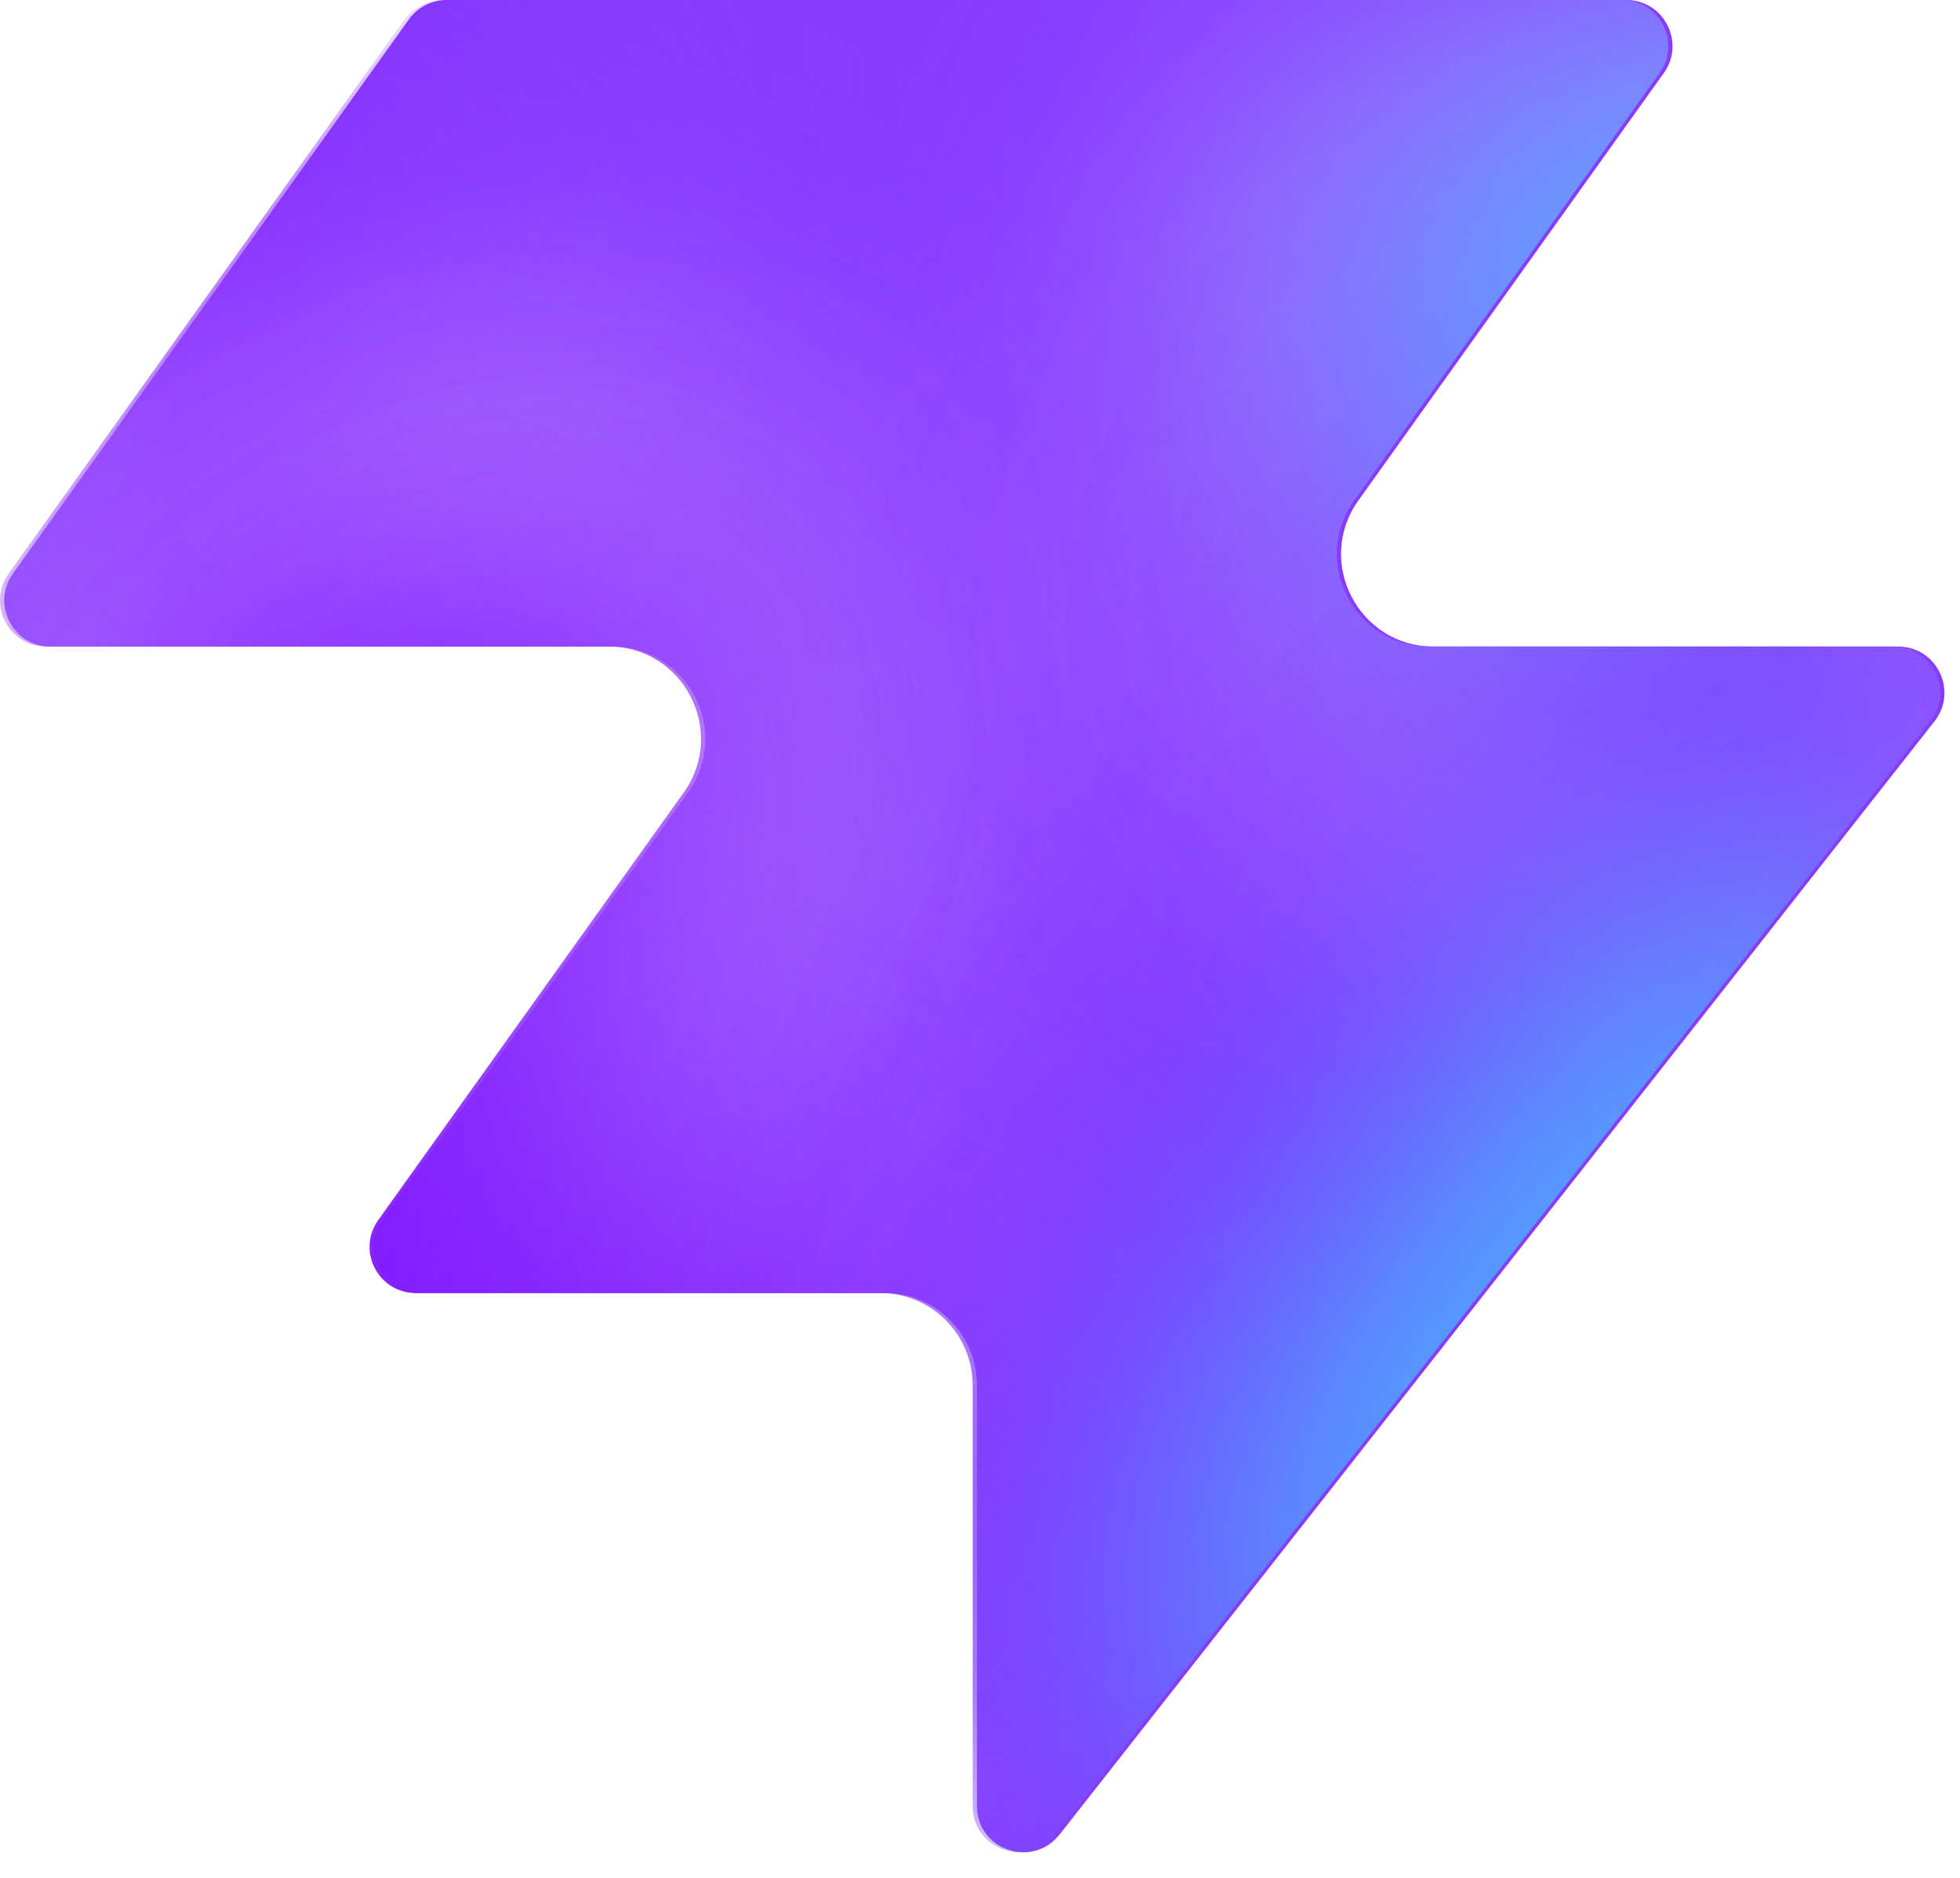
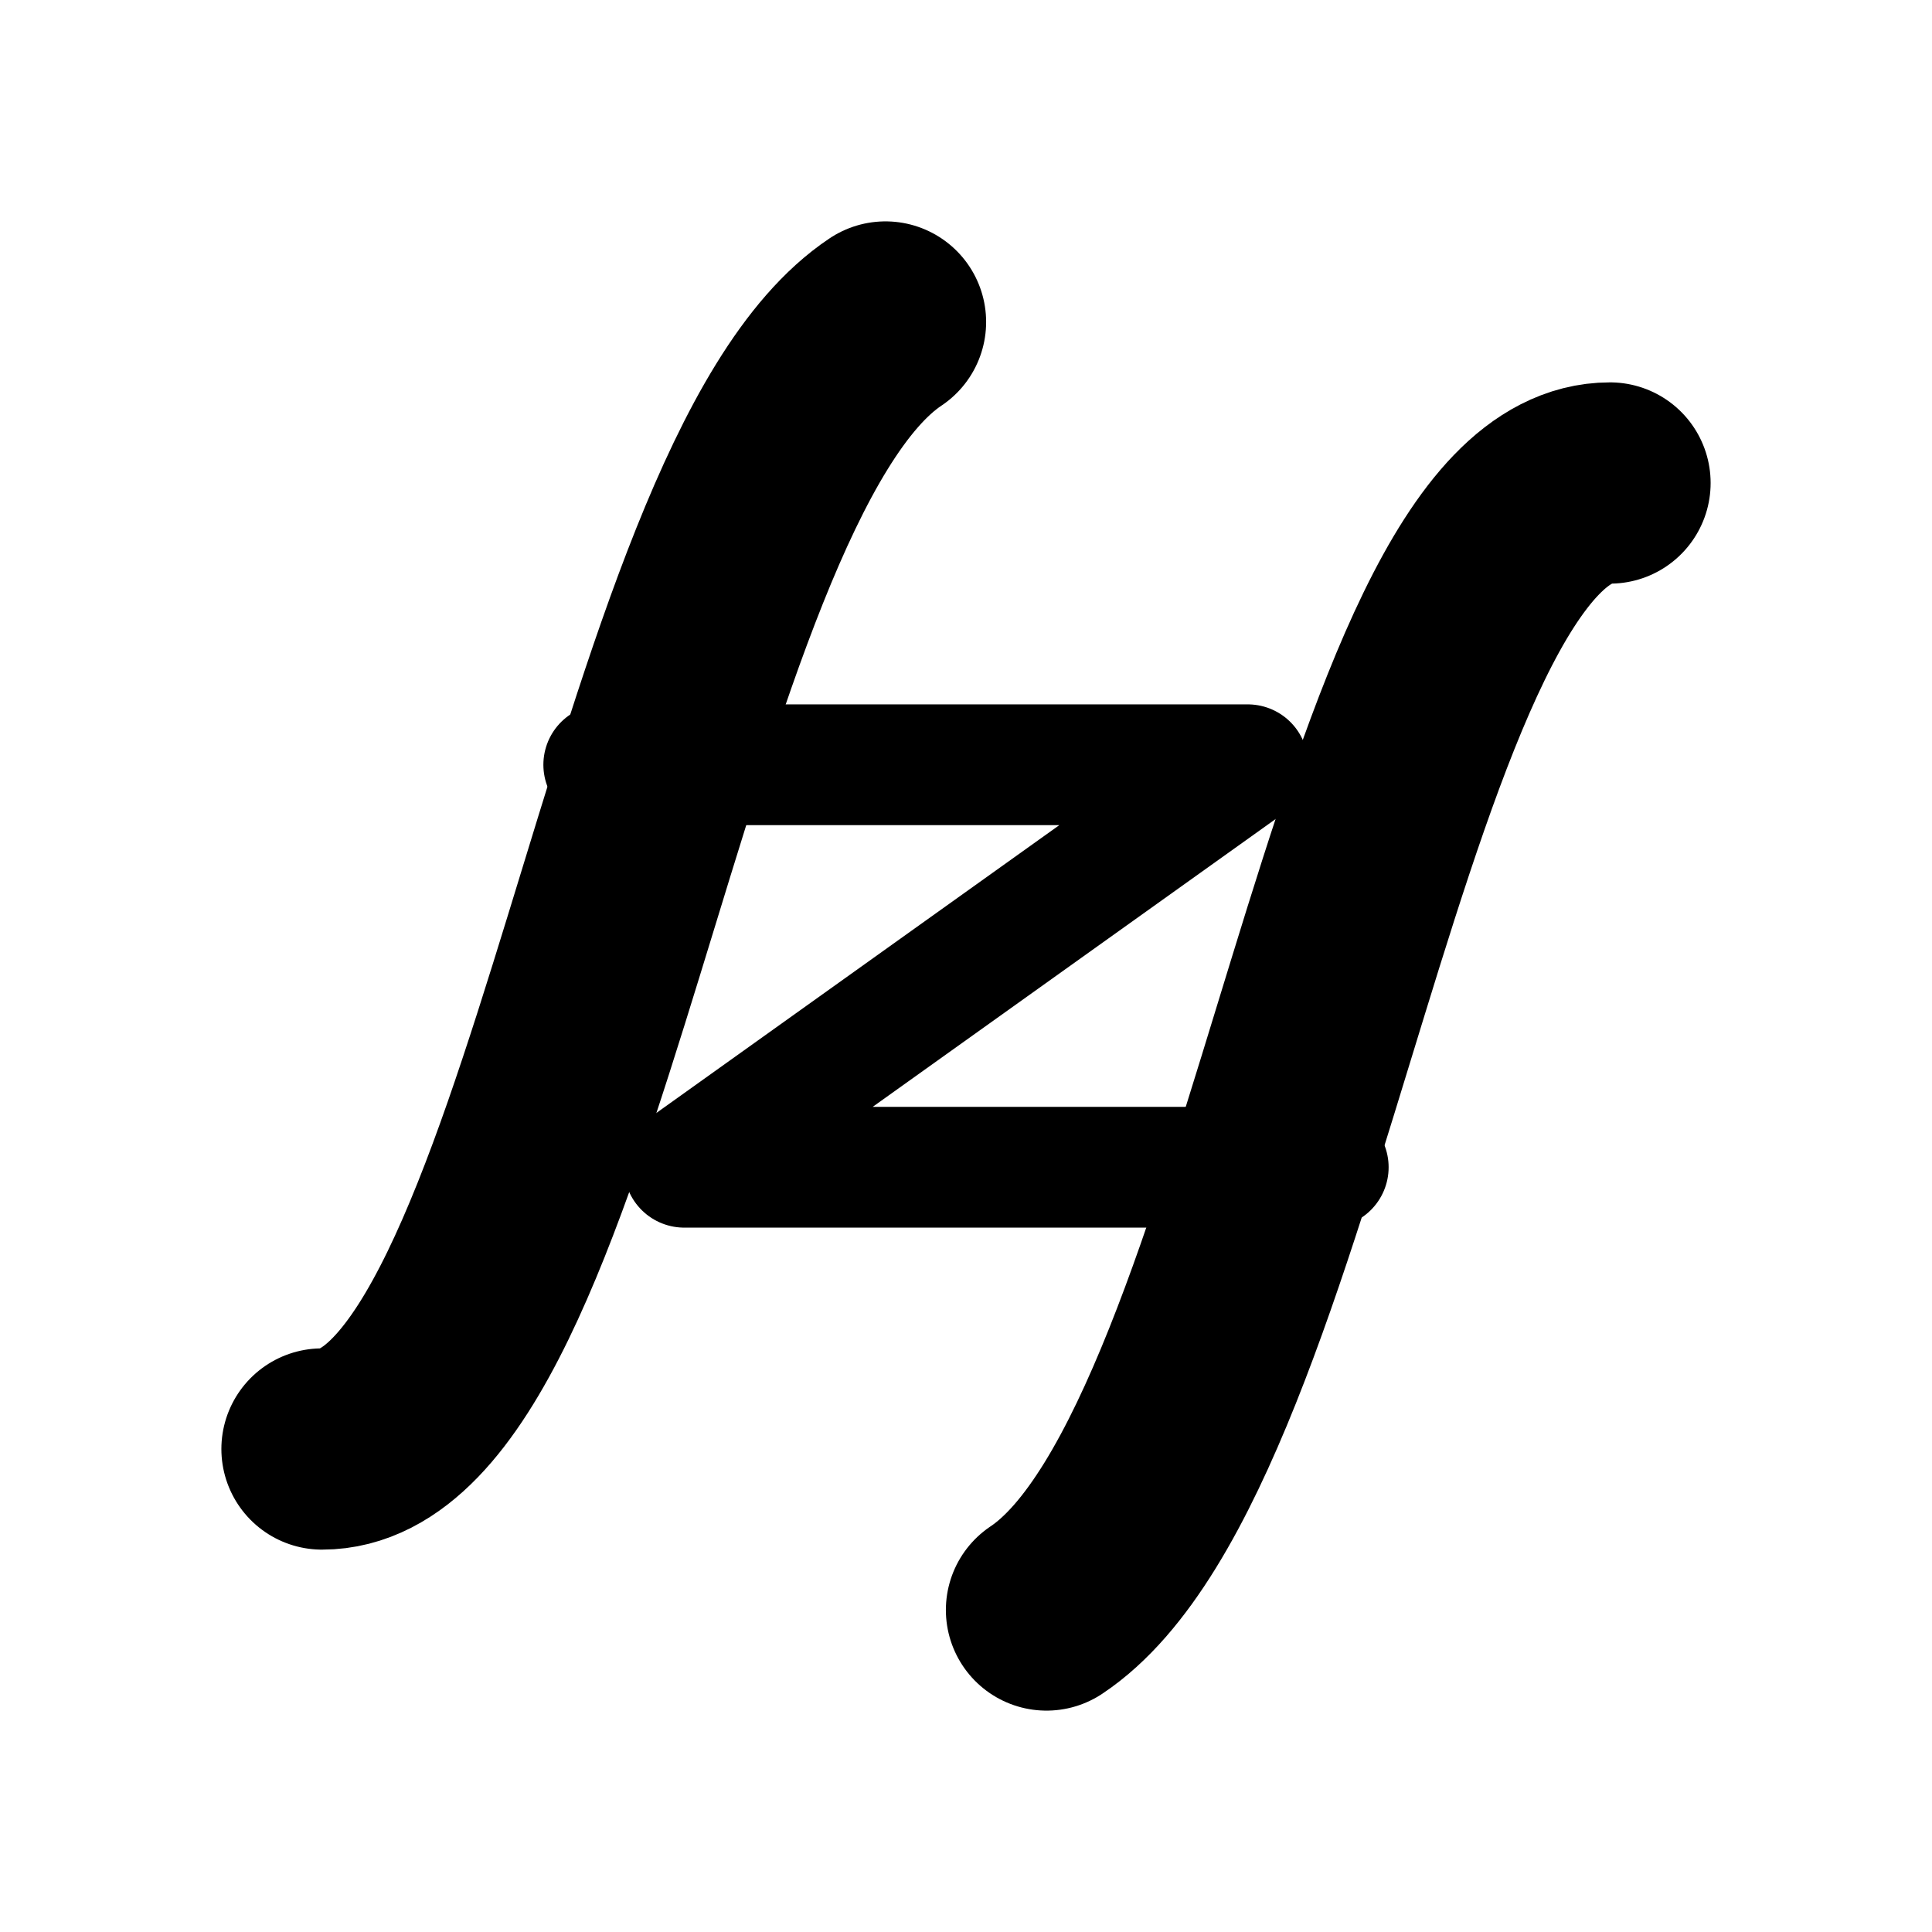
- <svg xmlns="http://www.w3.org/2000/svg" width="48" height="46" fill="none" viewBox="0 0 48 46">
-   <path fill="#863bff" d="M25.946 44.938c-.664.845-2.021.375-2.021-.698V33.937a2.26 2.26 0 0 0-2.262-2.262H10.287c-.92 0-1.456-1.04-.92-1.788l7.48-10.471c1.07-1.497 0-3.578-1.842-3.578H1.237c-.92 0-1.456-1.04-.92-1.788L10.013.474c.214-.297.556-.474.92-.474h28.894c.92 0 1.456 1.04.92 1.788l-7.48 10.471c-1.07 1.498 0 3.579 1.842 3.579h11.377c.943 0 1.473 1.088.89 1.83L25.947 44.94z" style="fill:#863bff;fill:color(display-p3 .525 .23 1);fill-opacity:1" />
-   <mask id="a" width="48" height="46" x="0" y="0" maskUnits="userSpaceOnUse" style="mask-type:alpha">
-     <path fill="#000" d="M25.842 44.938c-.664.844-2.021.375-2.021-.698V33.937a2.26 2.26 0 0 0-2.262-2.262H10.183c-.92 0-1.456-1.04-.92-1.788l7.48-10.471c1.07-1.498 0-3.579-1.842-3.579H1.133c-.92 0-1.456-1.04-.92-1.787L9.91.473c.214-.297.556-.474.92-.474h28.894c.92 0 1.456 1.04.92 1.788l-7.48 10.471c-1.07 1.498 0 3.578 1.842 3.578h11.377c.943 0 1.473 1.088.89 1.832L25.843 44.94z" style="fill:#000;fill-opacity:1" />
-   </mask>
-   <g mask="url(#a)">
-     <g filter="url(#b)">
-       <ellipse cx="5.508" cy="14.704" fill="#ede6ff" rx="5.508" ry="14.704" style="fill:#ede6ff;fill:color(display-p3 .927 .903 1);fill-opacity:1" transform="matrix(.00324 1 1 -.00324 -4.47 31.516)" />
-     </g>
-     <g filter="url(#c)">
-       <ellipse cx="10.399" cy="29.851" fill="#ede6ff" rx="10.399" ry="29.851" style="fill:#ede6ff;fill:color(display-p3 .927 .903 1);fill-opacity:1" transform="matrix(.00324 1 1 -.00324 -39.328 7.883)" />
-     </g>
-     <g filter="url(#d)">
-       <ellipse cx="5.508" cy="30.487" fill="#7e14ff" rx="5.508" ry="30.487" style="fill:#7e14ff;fill:color(display-p3 .492 .077 1);fill-opacity:1" transform="rotate(89.814 -25.913 -14.639)scale(1 -1)" />
-     </g>
-     <g filter="url(#e)">
-       <ellipse cx="5.508" cy="30.599" fill="#7e14ff" rx="5.508" ry="30.599" style="fill:#7e14ff;fill:color(display-p3 .492 .077 1);fill-opacity:1" transform="rotate(89.814 -32.644 -3.334)scale(1 -1)" />
-     </g>
-     <g filter="url(#f)">
-       <ellipse cx="5.508" cy="30.599" fill="#7e14ff" rx="5.508" ry="30.599" style="fill:#7e14ff;fill:color(display-p3 .492 .077 1);fill-opacity:1" transform="matrix(.00324 1 1 -.00324 -34.34 30.47)" />
-     </g>
-     <g filter="url(#g)">
-       <ellipse cx="14.072" cy="22.078" fill="#ede6ff" rx="14.072" ry="22.078" style="fill:#ede6ff;fill:color(display-p3 .927 .903 1);fill-opacity:1" transform="rotate(93.35 24.506 48.493)scale(-1 1)" />
-     </g>
-     <g filter="url(#h)">
-       <ellipse cx="3.47" cy="21.501" fill="#7e14ff" rx="3.47" ry="21.501" style="fill:#7e14ff;fill:color(display-p3 .492 .077 1);fill-opacity:1" transform="rotate(89.009 28.708 47.59)scale(-1 1)" />
-     </g>
-     <g filter="url(#i)">
-       <ellipse cx="3.47" cy="21.501" fill="#7e14ff" rx="3.47" ry="21.501" style="fill:#7e14ff;fill:color(display-p3 .492 .077 1);fill-opacity:1" transform="rotate(89.009 28.708 47.59)scale(-1 1)" />
-     </g>
-     <g filter="url(#j)">
-       <ellipse cx=".387" cy="8.972" fill="#7e14ff" rx="4.407" ry="29.108" style="fill:#7e14ff;fill:color(display-p3 .492 .077 1);fill-opacity:1" transform="rotate(39.51 .387 8.972)" />
-     </g>
-     <g filter="url(#k)">
-       <ellipse cx="47.523" cy="-6.092" fill="#7e14ff" rx="4.407" ry="29.108" style="fill:#7e14ff;fill:color(display-p3 .492 .077 1);fill-opacity:1" transform="rotate(37.892 47.523 -6.092)" />
-     </g>
-     <g filter="url(#l)">
-       <ellipse cx="41.412" cy="6.333" fill="#47bfff" rx="5.971" ry="9.665" style="fill:#47bfff;fill:color(display-p3 .28 .748 1);fill-opacity:1" transform="rotate(37.892 41.412 6.333)" />
-     </g>
-     <g filter="url(#m)">
-       <ellipse cx="-1.879" cy="38.332" fill="#7e14ff" rx="4.407" ry="29.108" style="fill:#7e14ff;fill:color(display-p3 .492 .077 1);fill-opacity:1" transform="rotate(37.892 -1.88 38.332)" />
-     </g>
-     <g filter="url(#n)">
-       <ellipse cx="-1.879" cy="38.332" fill="#7e14ff" rx="4.407" ry="29.108" style="fill:#7e14ff;fill:color(display-p3 .492 .077 1);fill-opacity:1" transform="rotate(37.892 -1.88 38.332)" />
-     </g>
-     <g filter="url(#o)">
-       <ellipse cx="35.651" cy="29.907" fill="#7e14ff" rx="4.407" ry="29.108" style="fill:#7e14ff;fill:color(display-p3 .492 .077 1);fill-opacity:1" transform="rotate(37.892 35.651 29.907)" />
-     </g>
-     <g filter="url(#p)">
-       <ellipse cx="38.418" cy="32.4" fill="#47bfff" rx="5.971" ry="15.297" style="fill:#47bfff;fill:color(display-p3 .28 .748 1);fill-opacity:1" transform="rotate(37.892 38.418 32.4)" />
-     </g>
-   </g>
-   <defs>
-     <filter id="b" width="60.045" height="41.654" x="-19.77" y="16.149" color-interpolation-filters="sRGB" filterUnits="userSpaceOnUse">
-       <feFlood flood-opacity="0" result="BackgroundImageFix" />
-       <feBlend in="SourceGraphic" in2="BackgroundImageFix" result="shape" />
-       <feGaussianBlur result="effect1_foregroundBlur_2002_17158" stdDeviation="7.659" />
-     </filter>
-     <filter id="c" width="90.34" height="51.437" x="-54.613" y="-7.533" color-interpolation-filters="sRGB" filterUnits="userSpaceOnUse">
-       <feFlood flood-opacity="0" result="BackgroundImageFix" />
-       <feBlend in="SourceGraphic" in2="BackgroundImageFix" result="shape" />
-       <feGaussianBlur result="effect1_foregroundBlur_2002_17158" stdDeviation="7.659" />
-     </filter>
-     <filter id="d" width="79.355" height="29.4" x="-49.64" y="2.03" color-interpolation-filters="sRGB" filterUnits="userSpaceOnUse">
-       <feFlood flood-opacity="0" result="BackgroundImageFix" />
-       <feBlend in="SourceGraphic" in2="BackgroundImageFix" result="shape" />
-       <feGaussianBlur result="effect1_foregroundBlur_2002_17158" stdDeviation="4.596" />
-     </filter>
-     <filter id="e" width="79.579" height="29.4" x="-45.045" y="20.029" color-interpolation-filters="sRGB" filterUnits="userSpaceOnUse">
-       <feFlood flood-opacity="0" result="BackgroundImageFix" />
-       <feBlend in="SourceGraphic" in2="BackgroundImageFix" result="shape" />
-       <feGaussianBlur result="effect1_foregroundBlur_2002_17158" stdDeviation="4.596" />
-     </filter>
-     <filter id="f" width="79.579" height="29.4" x="-43.513" y="21.178" color-interpolation-filters="sRGB" filterUnits="userSpaceOnUse">
-       <feFlood flood-opacity="0" result="BackgroundImageFix" />
-       <feBlend in="SourceGraphic" in2="BackgroundImageFix" result="shape" />
-       <feGaussianBlur result="effect1_foregroundBlur_2002_17158" stdDeviation="4.596" />
-     </filter>
-     <filter id="g" width="74.749" height="58.852" x="15.756" y="-17.901" color-interpolation-filters="sRGB" filterUnits="userSpaceOnUse">
-       <feFlood flood-opacity="0" result="BackgroundImageFix" />
-       <feBlend in="SourceGraphic" in2="BackgroundImageFix" result="shape" />
-       <feGaussianBlur result="effect1_foregroundBlur_2002_17158" stdDeviation="7.659" />
-     </filter>
-     <filter id="h" width="61.377" height="25.362" x="23.548" y="2.284" color-interpolation-filters="sRGB" filterUnits="userSpaceOnUse">
-       <feFlood flood-opacity="0" result="BackgroundImageFix" />
-       <feBlend in="SourceGraphic" in2="BackgroundImageFix" result="shape" />
-       <feGaussianBlur result="effect1_foregroundBlur_2002_17158" stdDeviation="4.596" />
-     </filter>
-     <filter id="i" width="61.377" height="25.362" x="23.548" y="2.284" color-interpolation-filters="sRGB" filterUnits="userSpaceOnUse">
-       <feFlood flood-opacity="0" result="BackgroundImageFix" />
-       <feBlend in="SourceGraphic" in2="BackgroundImageFix" result="shape" />
-       <feGaussianBlur result="effect1_foregroundBlur_2002_17158" stdDeviation="4.596" />
-     </filter>
-     <filter id="j" width="56.045" height="63.649" x="-27.636" y="-22.853" color-interpolation-filters="sRGB" filterUnits="userSpaceOnUse">
-       <feFlood flood-opacity="0" result="BackgroundImageFix" />
-       <feBlend in="SourceGraphic" in2="BackgroundImageFix" result="shape" />
-       <feGaussianBlur result="effect1_foregroundBlur_2002_17158" stdDeviation="4.596" />
-     </filter>
-     <filter id="k" width="54.814" height="64.646" x="20.116" y="-38.415" color-interpolation-filters="sRGB" filterUnits="userSpaceOnUse">
-       <feFlood flood-opacity="0" result="BackgroundImageFix" />
-       <feBlend in="SourceGraphic" in2="BackgroundImageFix" result="shape" />
-       <feGaussianBlur result="effect1_foregroundBlur_2002_17158" stdDeviation="4.596" />
-     </filter>
-     <filter id="l" width="33.541" height="35.313" x="24.641" y="-11.323" color-interpolation-filters="sRGB" filterUnits="userSpaceOnUse">
-       <feFlood flood-opacity="0" result="BackgroundImageFix" />
-       <feBlend in="SourceGraphic" in2="BackgroundImageFix" result="shape" />
-       <feGaussianBlur result="effect1_foregroundBlur_2002_17158" stdDeviation="4.596" />
-     </filter>
-     <filter id="m" width="54.814" height="64.646" x="-29.286" y="6.009" color-interpolation-filters="sRGB" filterUnits="userSpaceOnUse">
-       <feFlood flood-opacity="0" result="BackgroundImageFix" />
-       <feBlend in="SourceGraphic" in2="BackgroundImageFix" result="shape" />
-       <feGaussianBlur result="effect1_foregroundBlur_2002_17158" stdDeviation="4.596" />
-     </filter>
-     <filter id="n" width="54.814" height="64.646" x="-29.286" y="6.009" color-interpolation-filters="sRGB" filterUnits="userSpaceOnUse">
-       <feFlood flood-opacity="0" result="BackgroundImageFix" />
-       <feBlend in="SourceGraphic" in2="BackgroundImageFix" result="shape" />
-       <feGaussianBlur result="effect1_foregroundBlur_2002_17158" stdDeviation="4.596" />
-     </filter>
-     <filter id="o" width="54.814" height="64.646" x="8.244" y="-2.416" color-interpolation-filters="sRGB" filterUnits="userSpaceOnUse">
-       <feFlood flood-opacity="0" result="BackgroundImageFix" />
-       <feBlend in="SourceGraphic" in2="BackgroundImageFix" result="shape" />
-       <feGaussianBlur result="effect1_foregroundBlur_2002_17158" stdDeviation="4.596" />
-     </filter>
-     <filter id="p" width="39.409" height="43.623" x="18.713" y="10.588" color-interpolation-filters="sRGB" filterUnits="userSpaceOnUse">
-       <feFlood flood-opacity="0" result="BackgroundImageFix" />
-       <feBlend in="SourceGraphic" in2="BackgroundImageFix" result="shape" />
-       <feGaussianBlur result="effect1_foregroundBlur_2002_17158" stdDeviation="4.596" />
-     </filter>
-   </defs>
+ <svg xmlns="http://www.w3.org/2000/svg" viewBox="0 0 24 24" fill="none" stroke="currentColor" stroke-linecap="round" stroke-linejoin="round">
+   <path d="M4 18C7 18 8 6 11 4" stroke-width="2.5" />
+   <path d="M13 20C16 18 17 6 20 6" stroke-width="2.5" />
+   <path d="M7.5 9.5h8L8.5 14.5h8" stroke-width="1.5" />
</svg>
